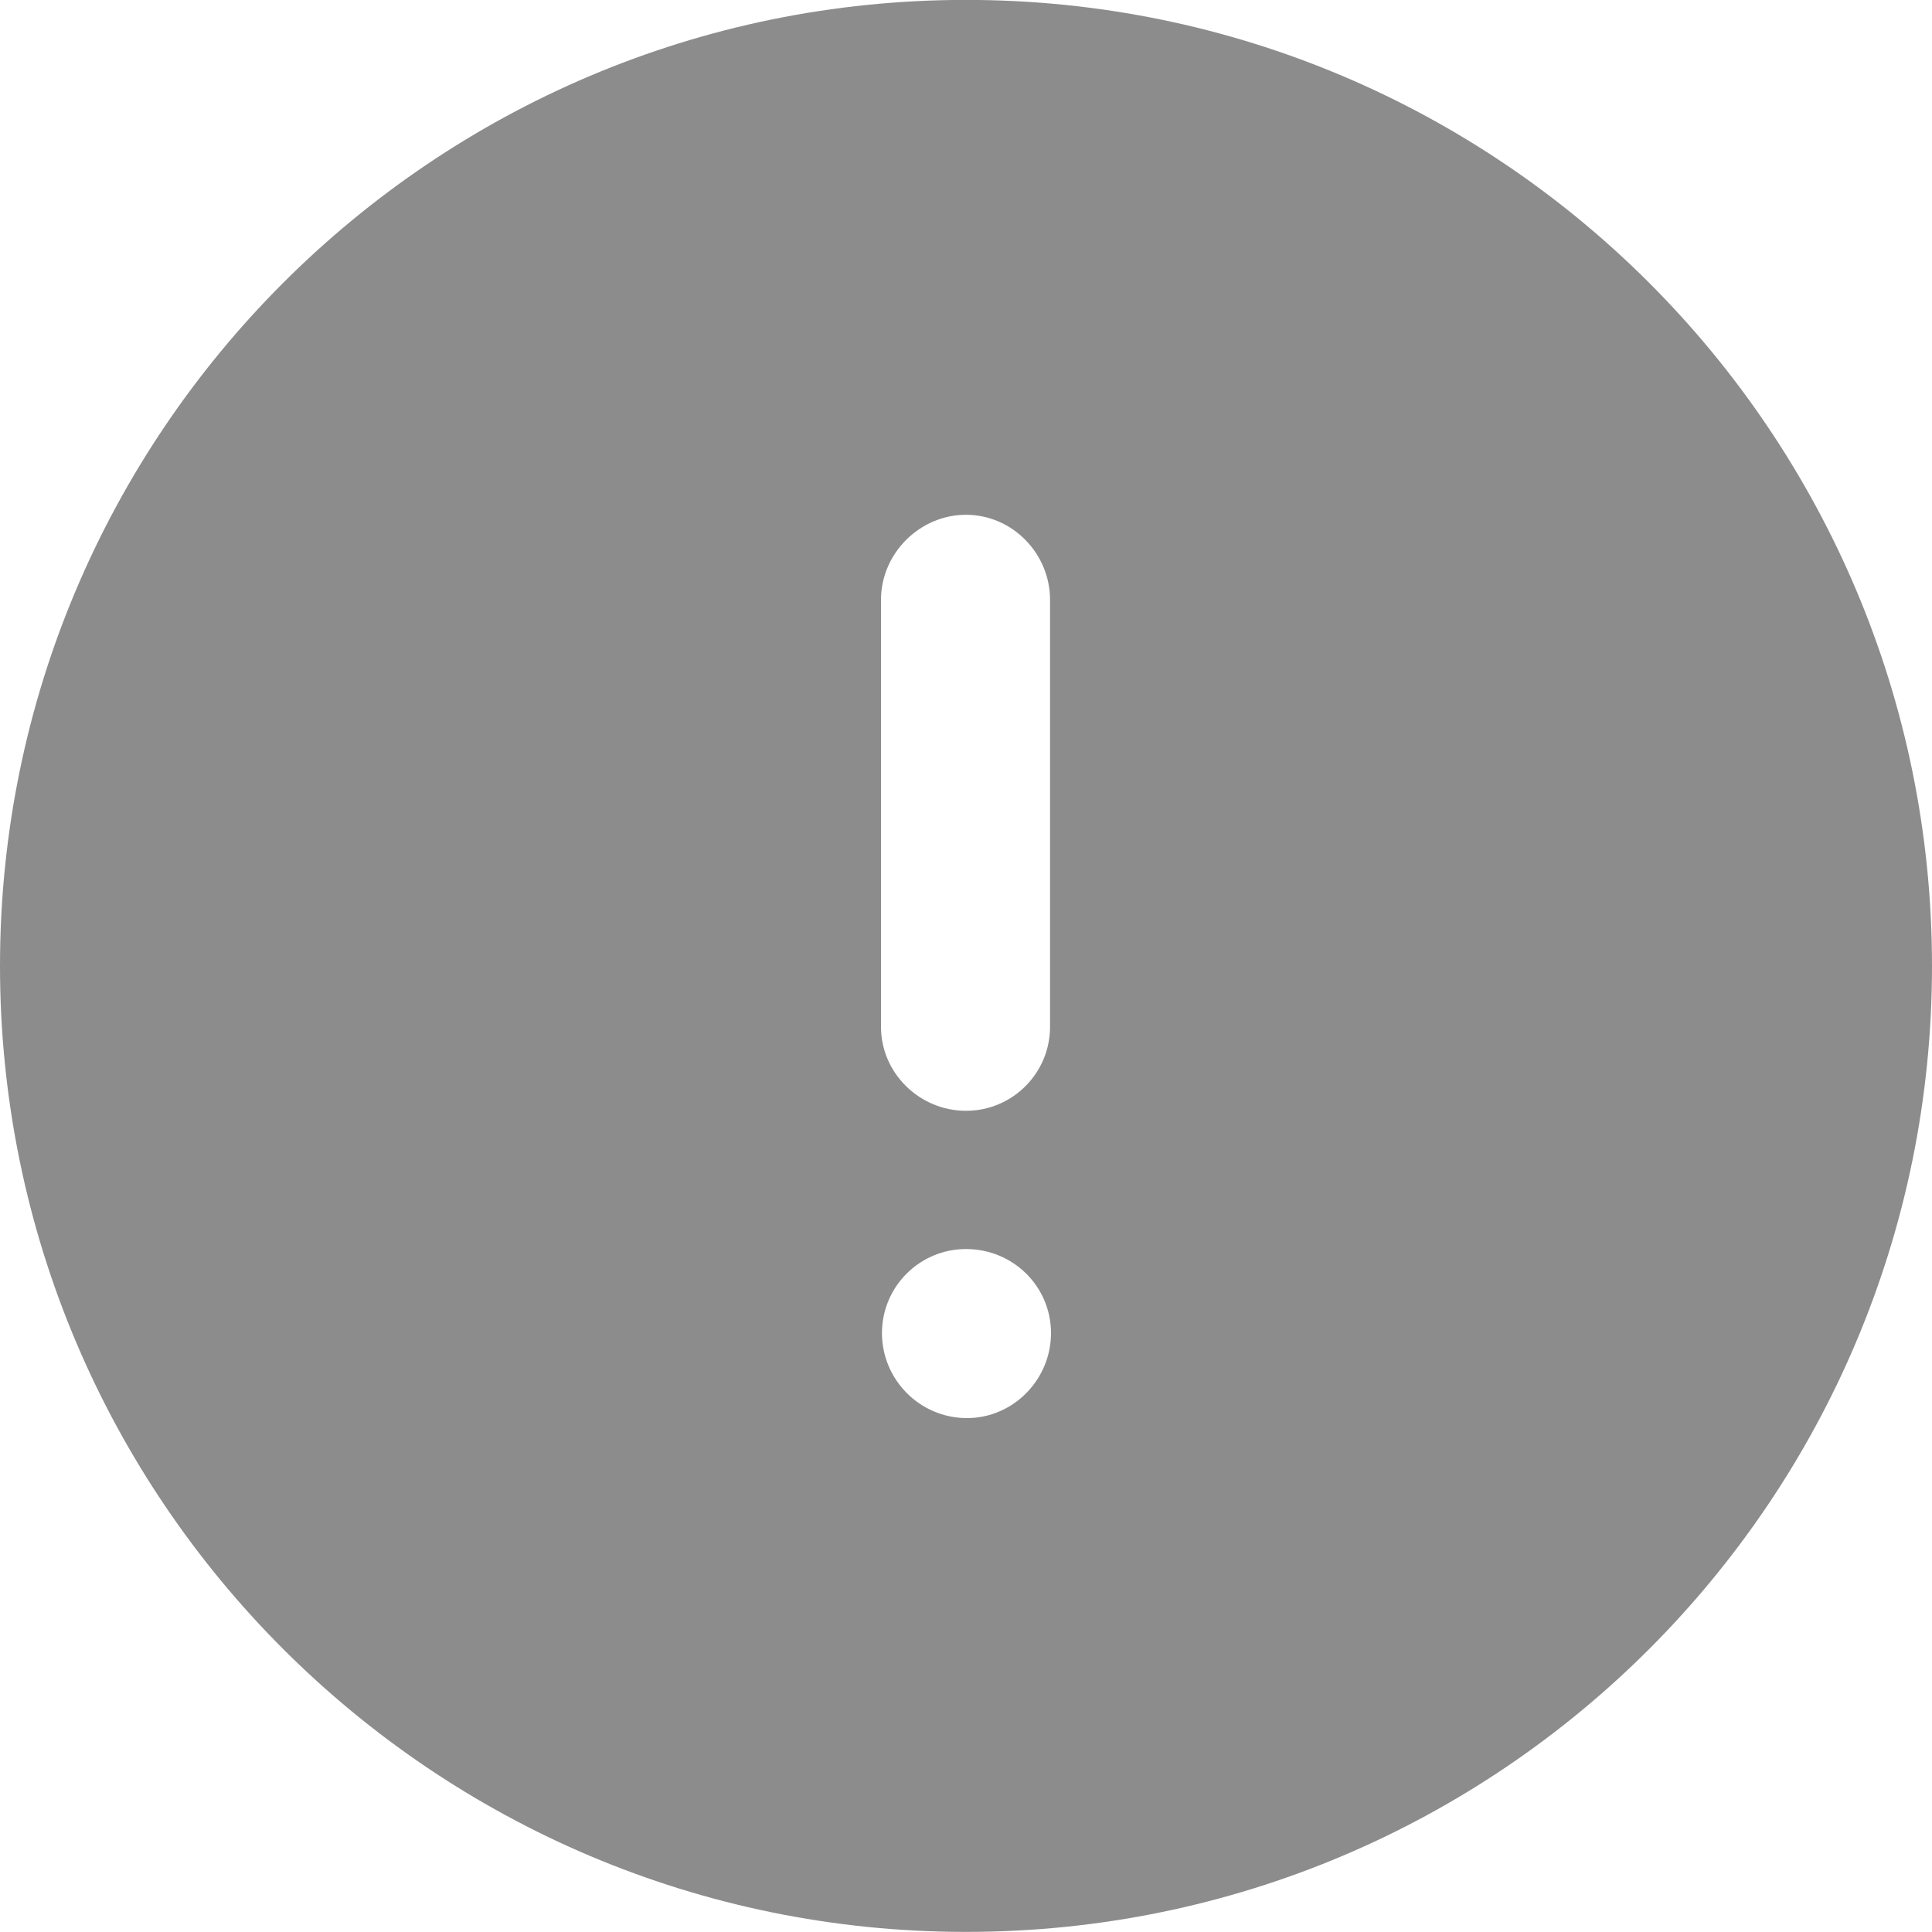
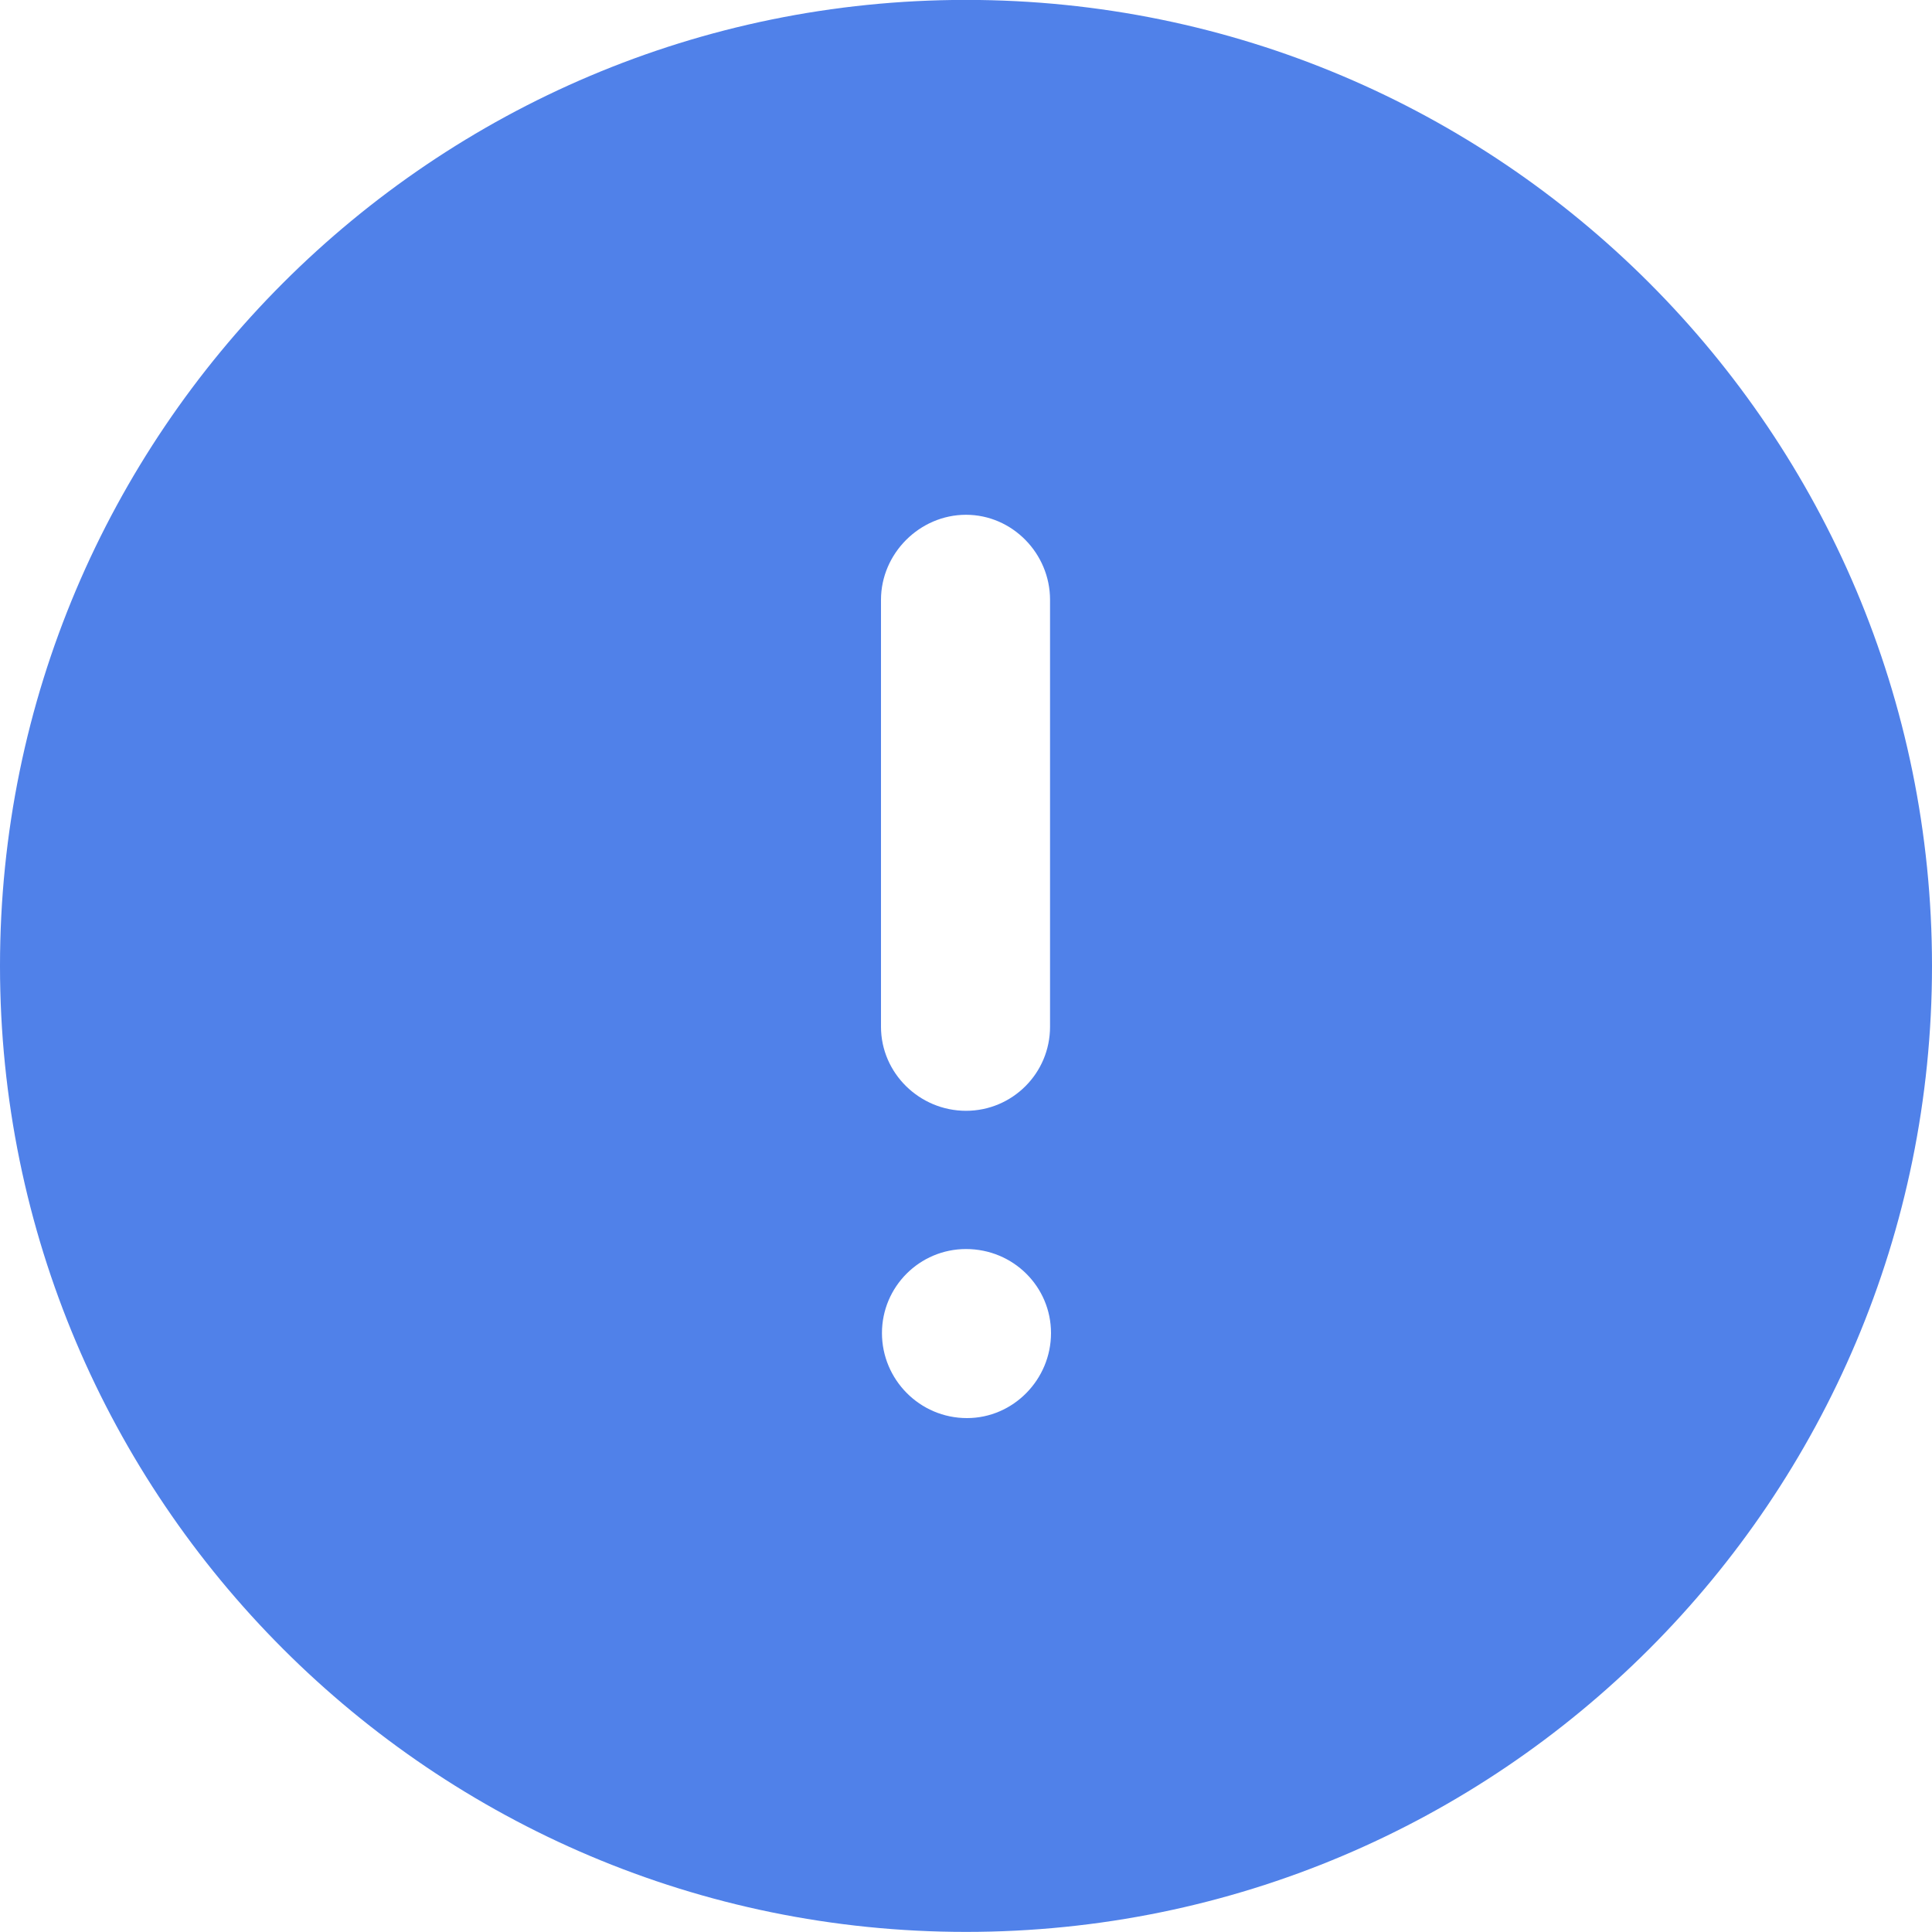
<svg xmlns="http://www.w3.org/2000/svg" width="20" height="20" viewBox="0 0 20 20" fill="none">
-   <path fill-rule="evenodd" clip-rule="evenodd" d="M0 9.999C0 4.48 4.48 -0.001 10 -0.001C15.53 -0.001 20 4.48 20 9.999C20 15.52 15.53 19.999 10 19.999C4.48 19.999 0 15.52 0 9.999ZM9.12 6.209C9.12 5.73 9.52 5.329 10 5.329C10.48 5.329 10.87 5.73 10.87 6.209V10.629C10.87 11.11 10.48 11.499 10 11.499C9.52 11.499 9.12 11.11 9.12 10.629V6.209ZM10.01 14.68C9.52 14.68 9.13 14.28 9.13 13.8C9.13 13.32 9.52 12.93 10 12.93C10.49 12.93 10.88 13.32 10.88 13.8C10.88 14.28 10.49 14.68 10.01 14.68Z" fill="#8C8C8C" />
+   <path fill-rule="evenodd" clip-rule="evenodd" d="M0 9.999C0 4.48 4.48 -0.001 10 -0.001C15.53 -0.001 20 4.48 20 9.999C20 15.52 15.53 19.999 10 19.999C4.48 19.999 0 15.52 0 9.999ZM9.12 6.209C9.12 5.73 9.52 5.329 10 5.329C10.48 5.329 10.87 5.73 10.87 6.209V10.629C10.87 11.11 10.48 11.499 10 11.499C9.52 11.499 9.12 11.11 9.12 10.629V6.209ZM10.01 14.68C9.52 14.68 9.13 14.28 9.13 13.8C9.13 13.32 9.52 12.93 10 12.93C10.49 12.93 10.88 13.32 10.88 13.8C10.88 14.28 10.49 14.68 10.01 14.68Z" fill="#5081e9" />
</svg>
